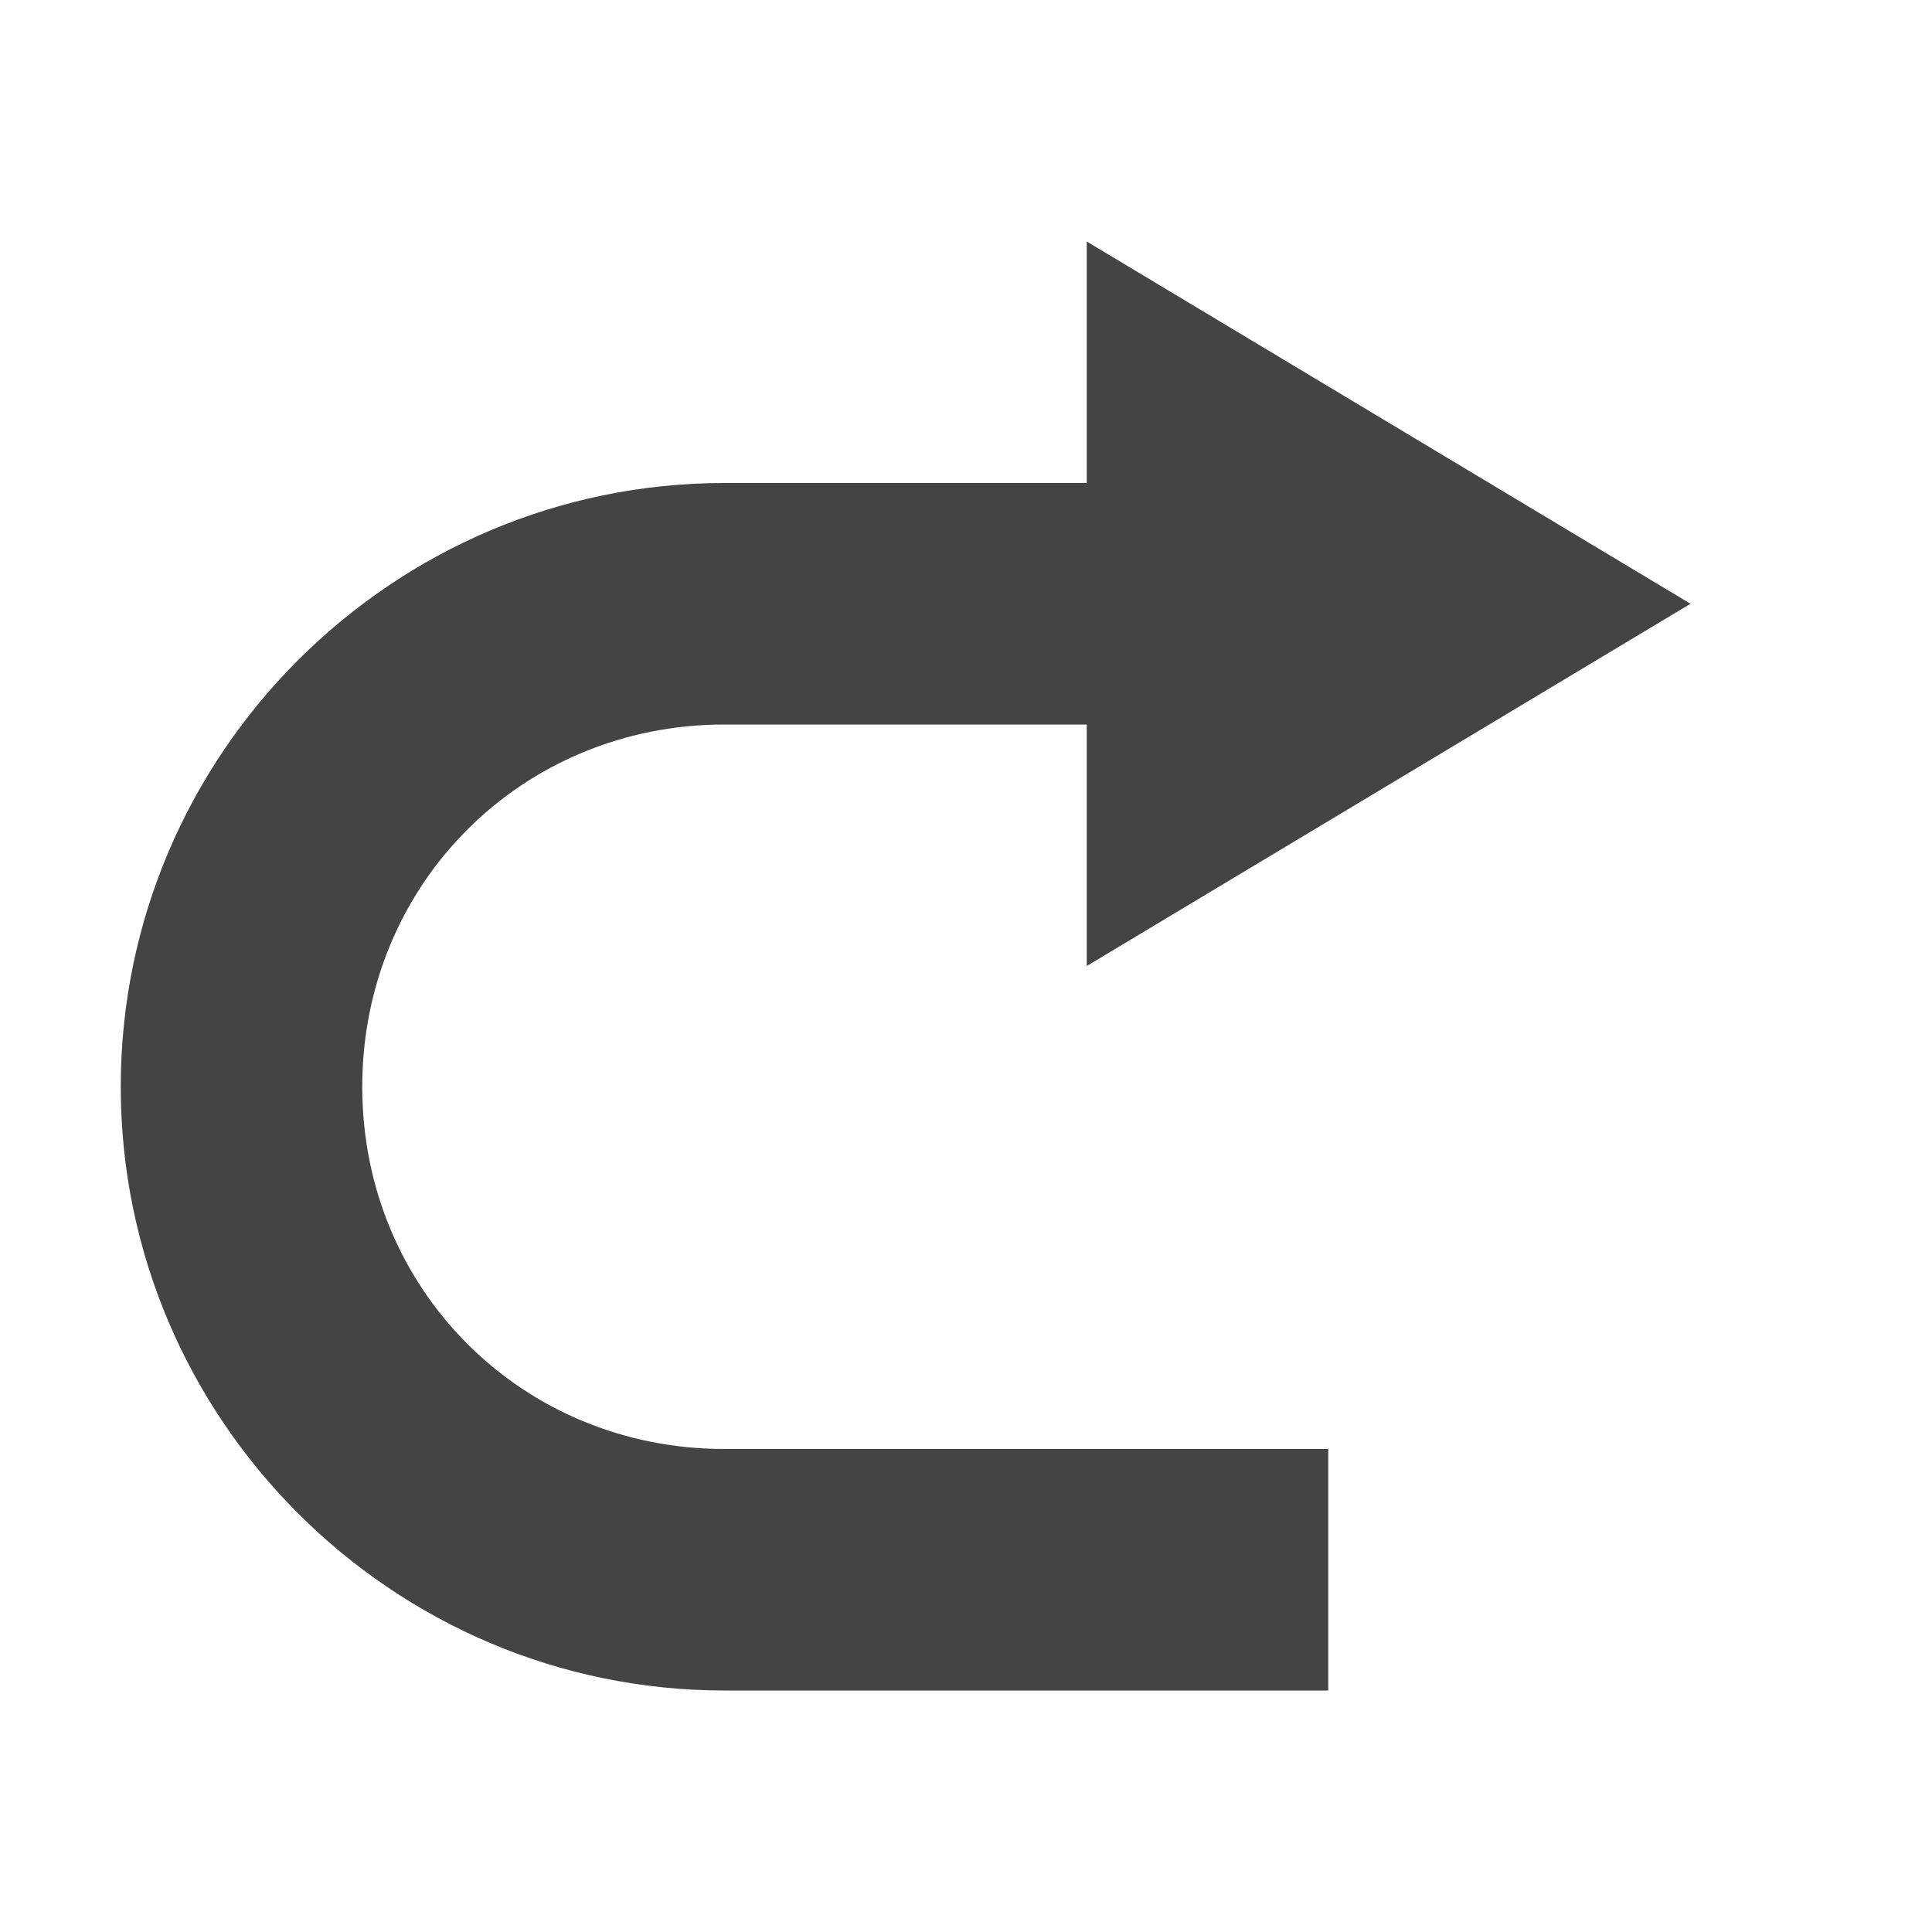
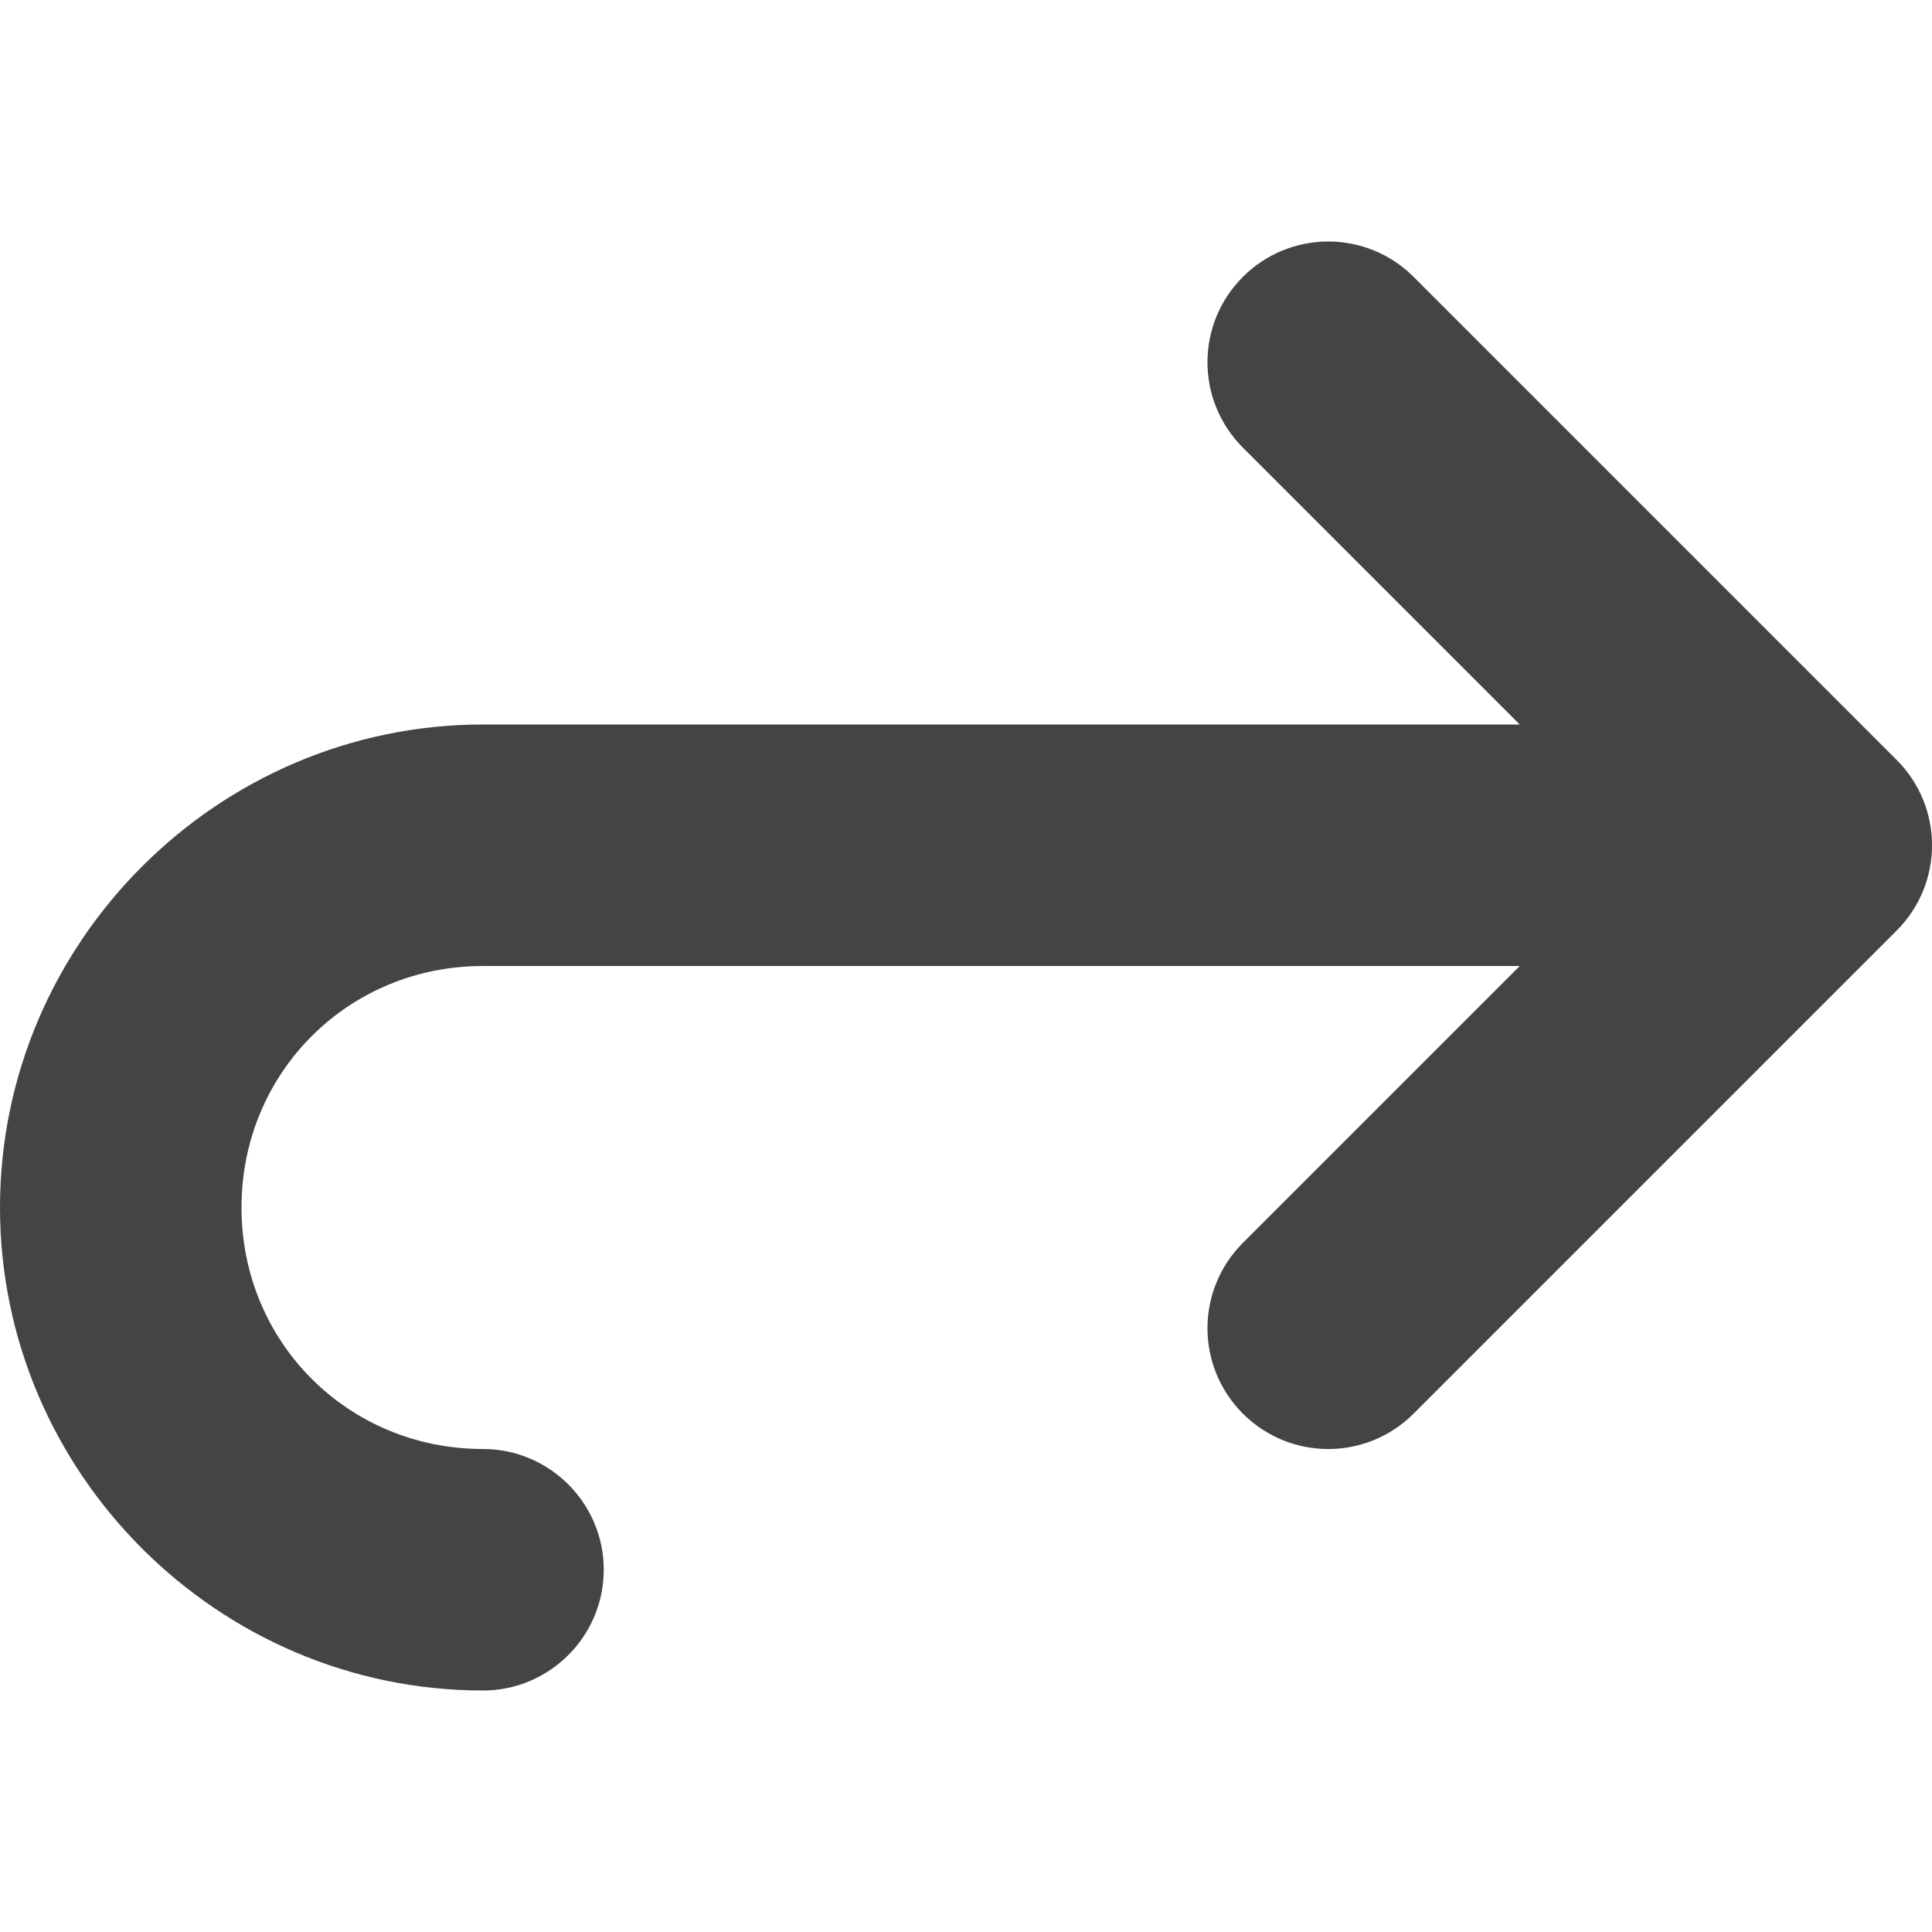
- <svg xmlns="http://www.w3.org/2000/svg" width="16" height="16" viewBox="0 0 16 16">
-   <defs>
-     <style id="current-color-scheme" type="text/css">
-    .ColorScheme-Text { color:#444444; } .ColorScheme-Highlight { color:#4285f4; }
-   </style>
-   </defs>
-   <path style="fill:currentColor" class="ColorScheme-Text" d="M 9 2 L 9 4 L 6 4 C 3.247 4 1 6.247 1 9 C 1 11.753 3.247 14 6 14 L 11 14 L 11 12 L 6 12 C 4.321 12 3 10.679 3 9 C 3 7.321 4.321 6 6 6 L 9 6 L 9 8 L 14 5 L 9 2 z" />
+ <svg xmlns="http://www.w3.org/2000/svg" height="16px" viewBox="0 0 16 16" width="16px" version="1.1" id="svg4">
+   <defs id="defs8" />
+   <path d="m 11 2 c 0.266 0 0.52 0.105 0.707 0.293 l 4 4 c 0.391 0.391 0.391 1.023 0 1.414 l -4 4 c -0.391 0.391 -1.023 0.391 -1.414 0 s -0.391 -1.023 0 -1.414 l 2.293 -2.293 h -8.586 c -1.117 0 -2 0.883 -2 2 s 0.883 2 2 2 c 0.551 0 1 0.449 1 1 s -0.449 1 -1 1 c -2.195 0 -4 -1.801 -4 -4 s 1.805 -4 4 -4 h 8.586 l -2.293 -2.293 c -0.391 -0.391 -0.391 -1.023 0 -1.414 c 0.188 -0.188 0.441 -0.293 0.707 -0.293 z m 0 0" fill="#2e3436" id="path2" style="fill:#444444;fill-opacity:1" />
</svg>
